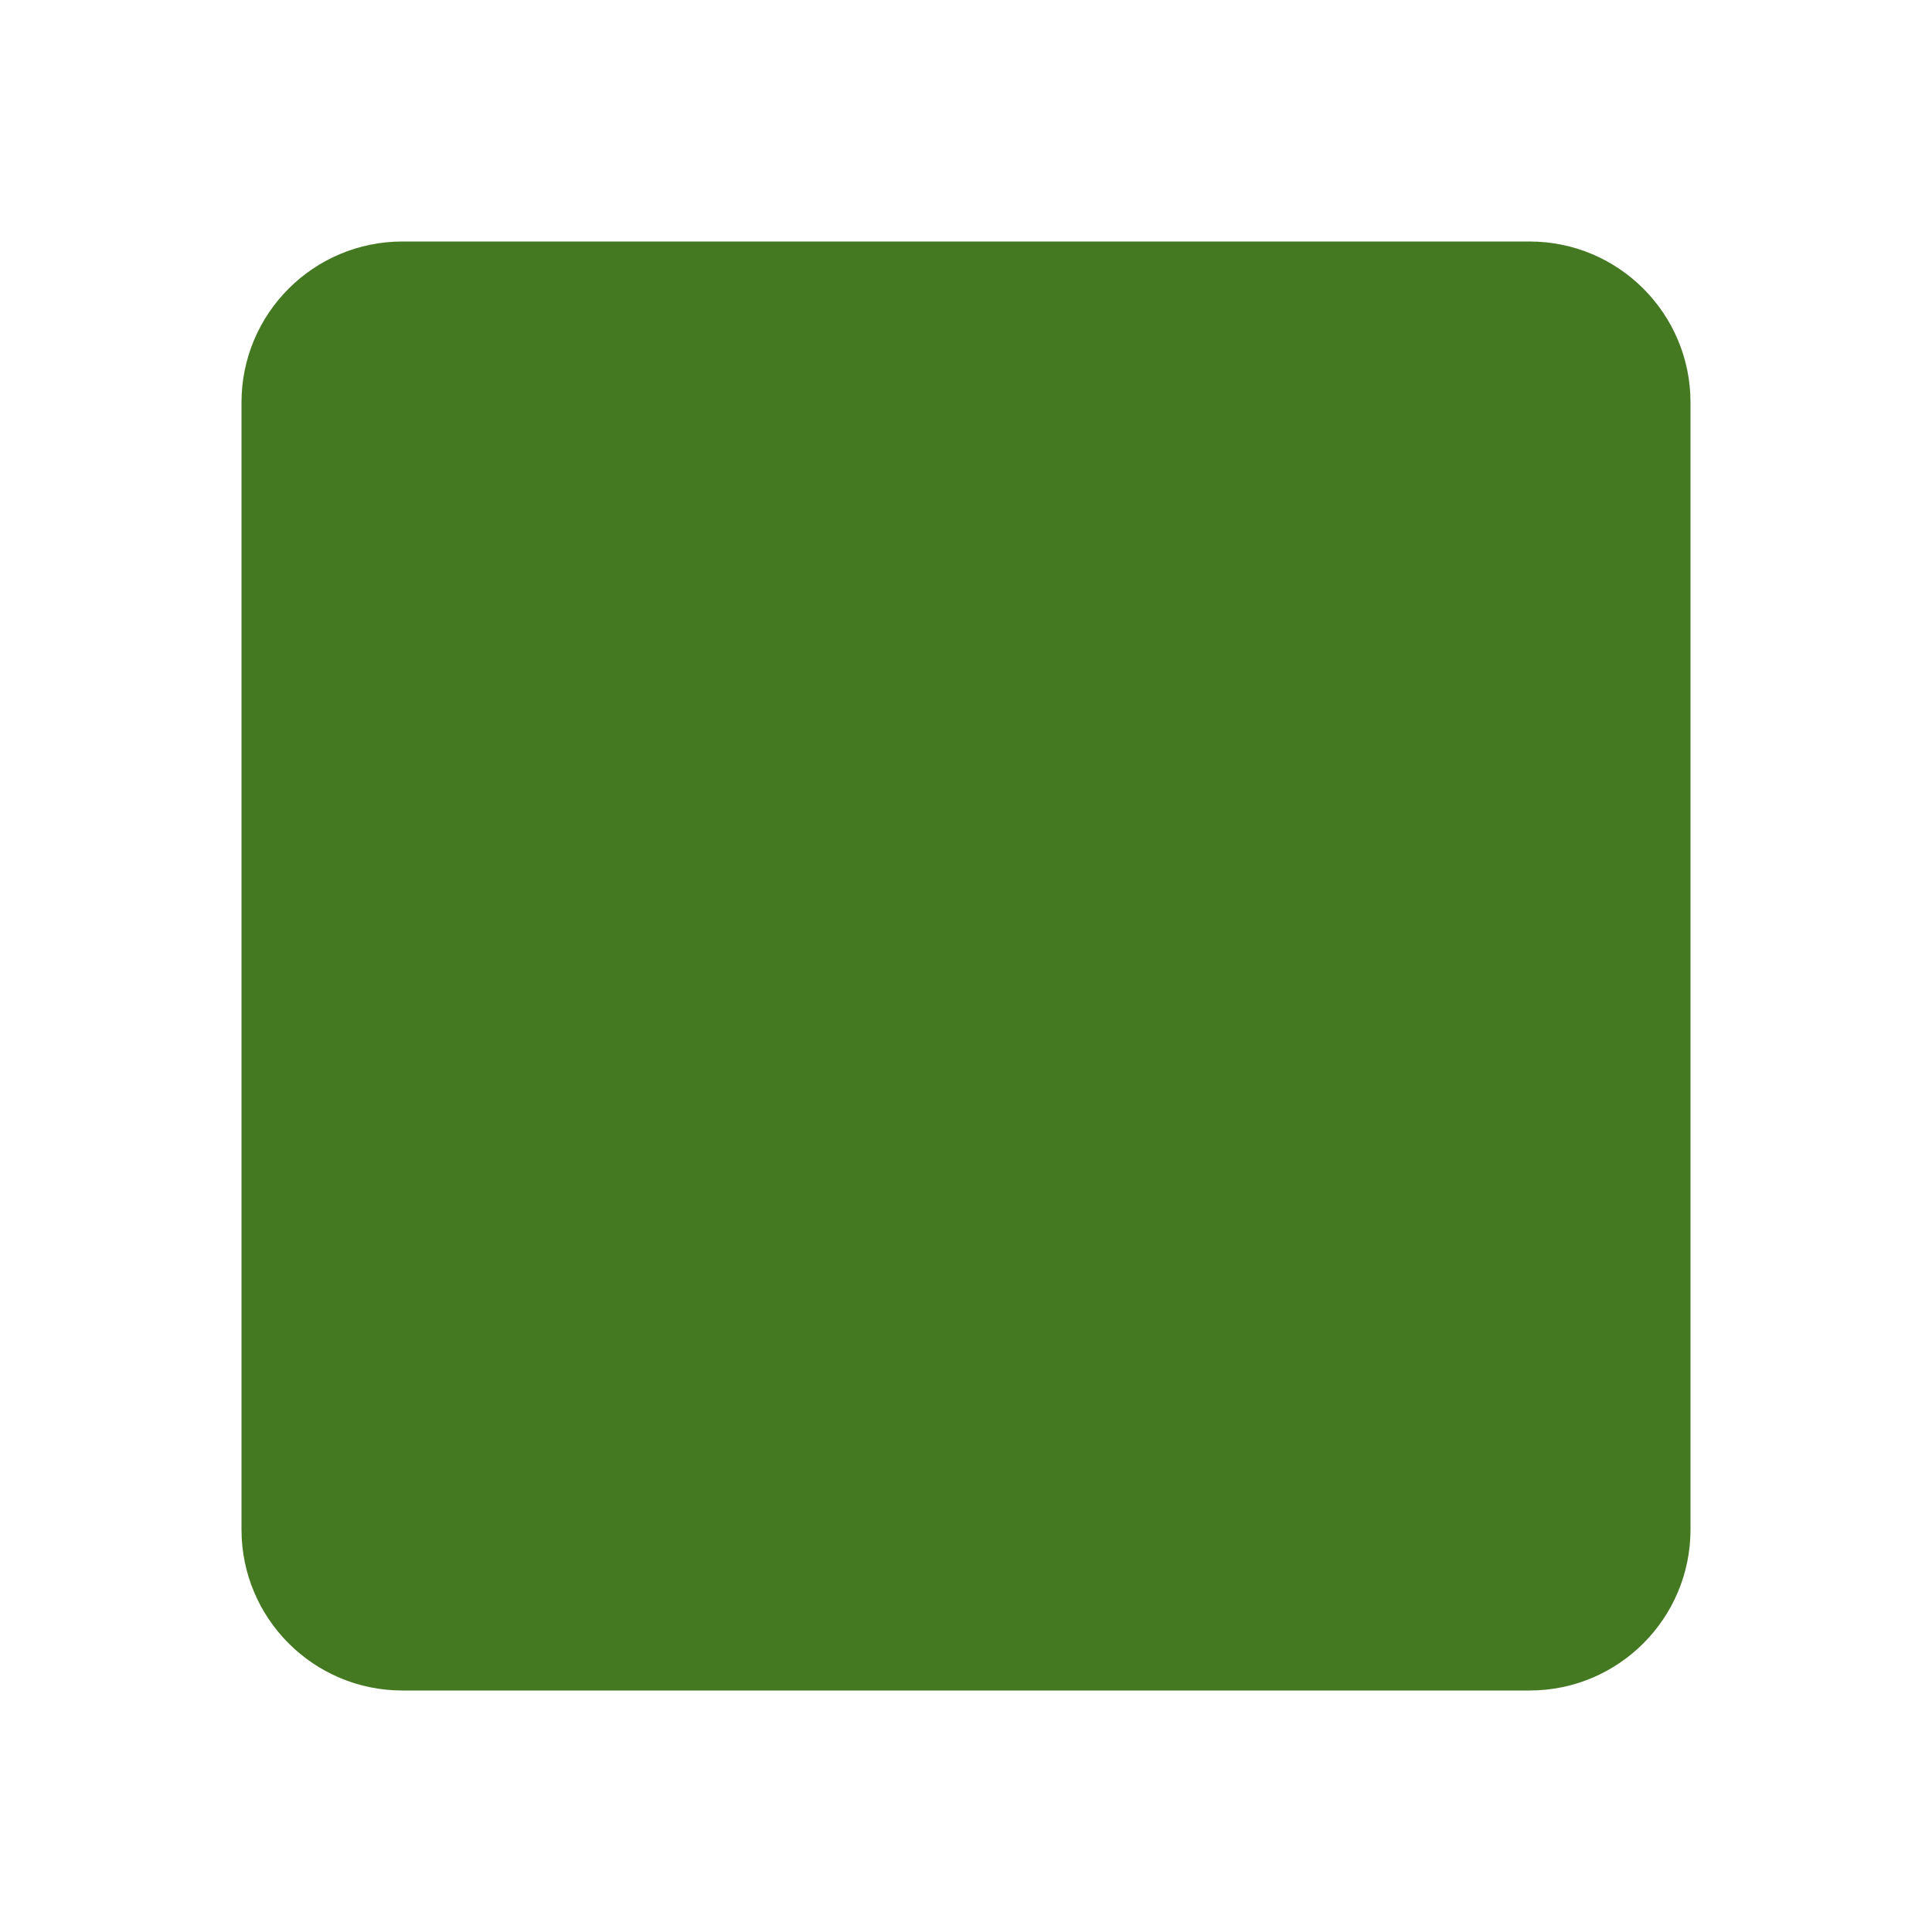
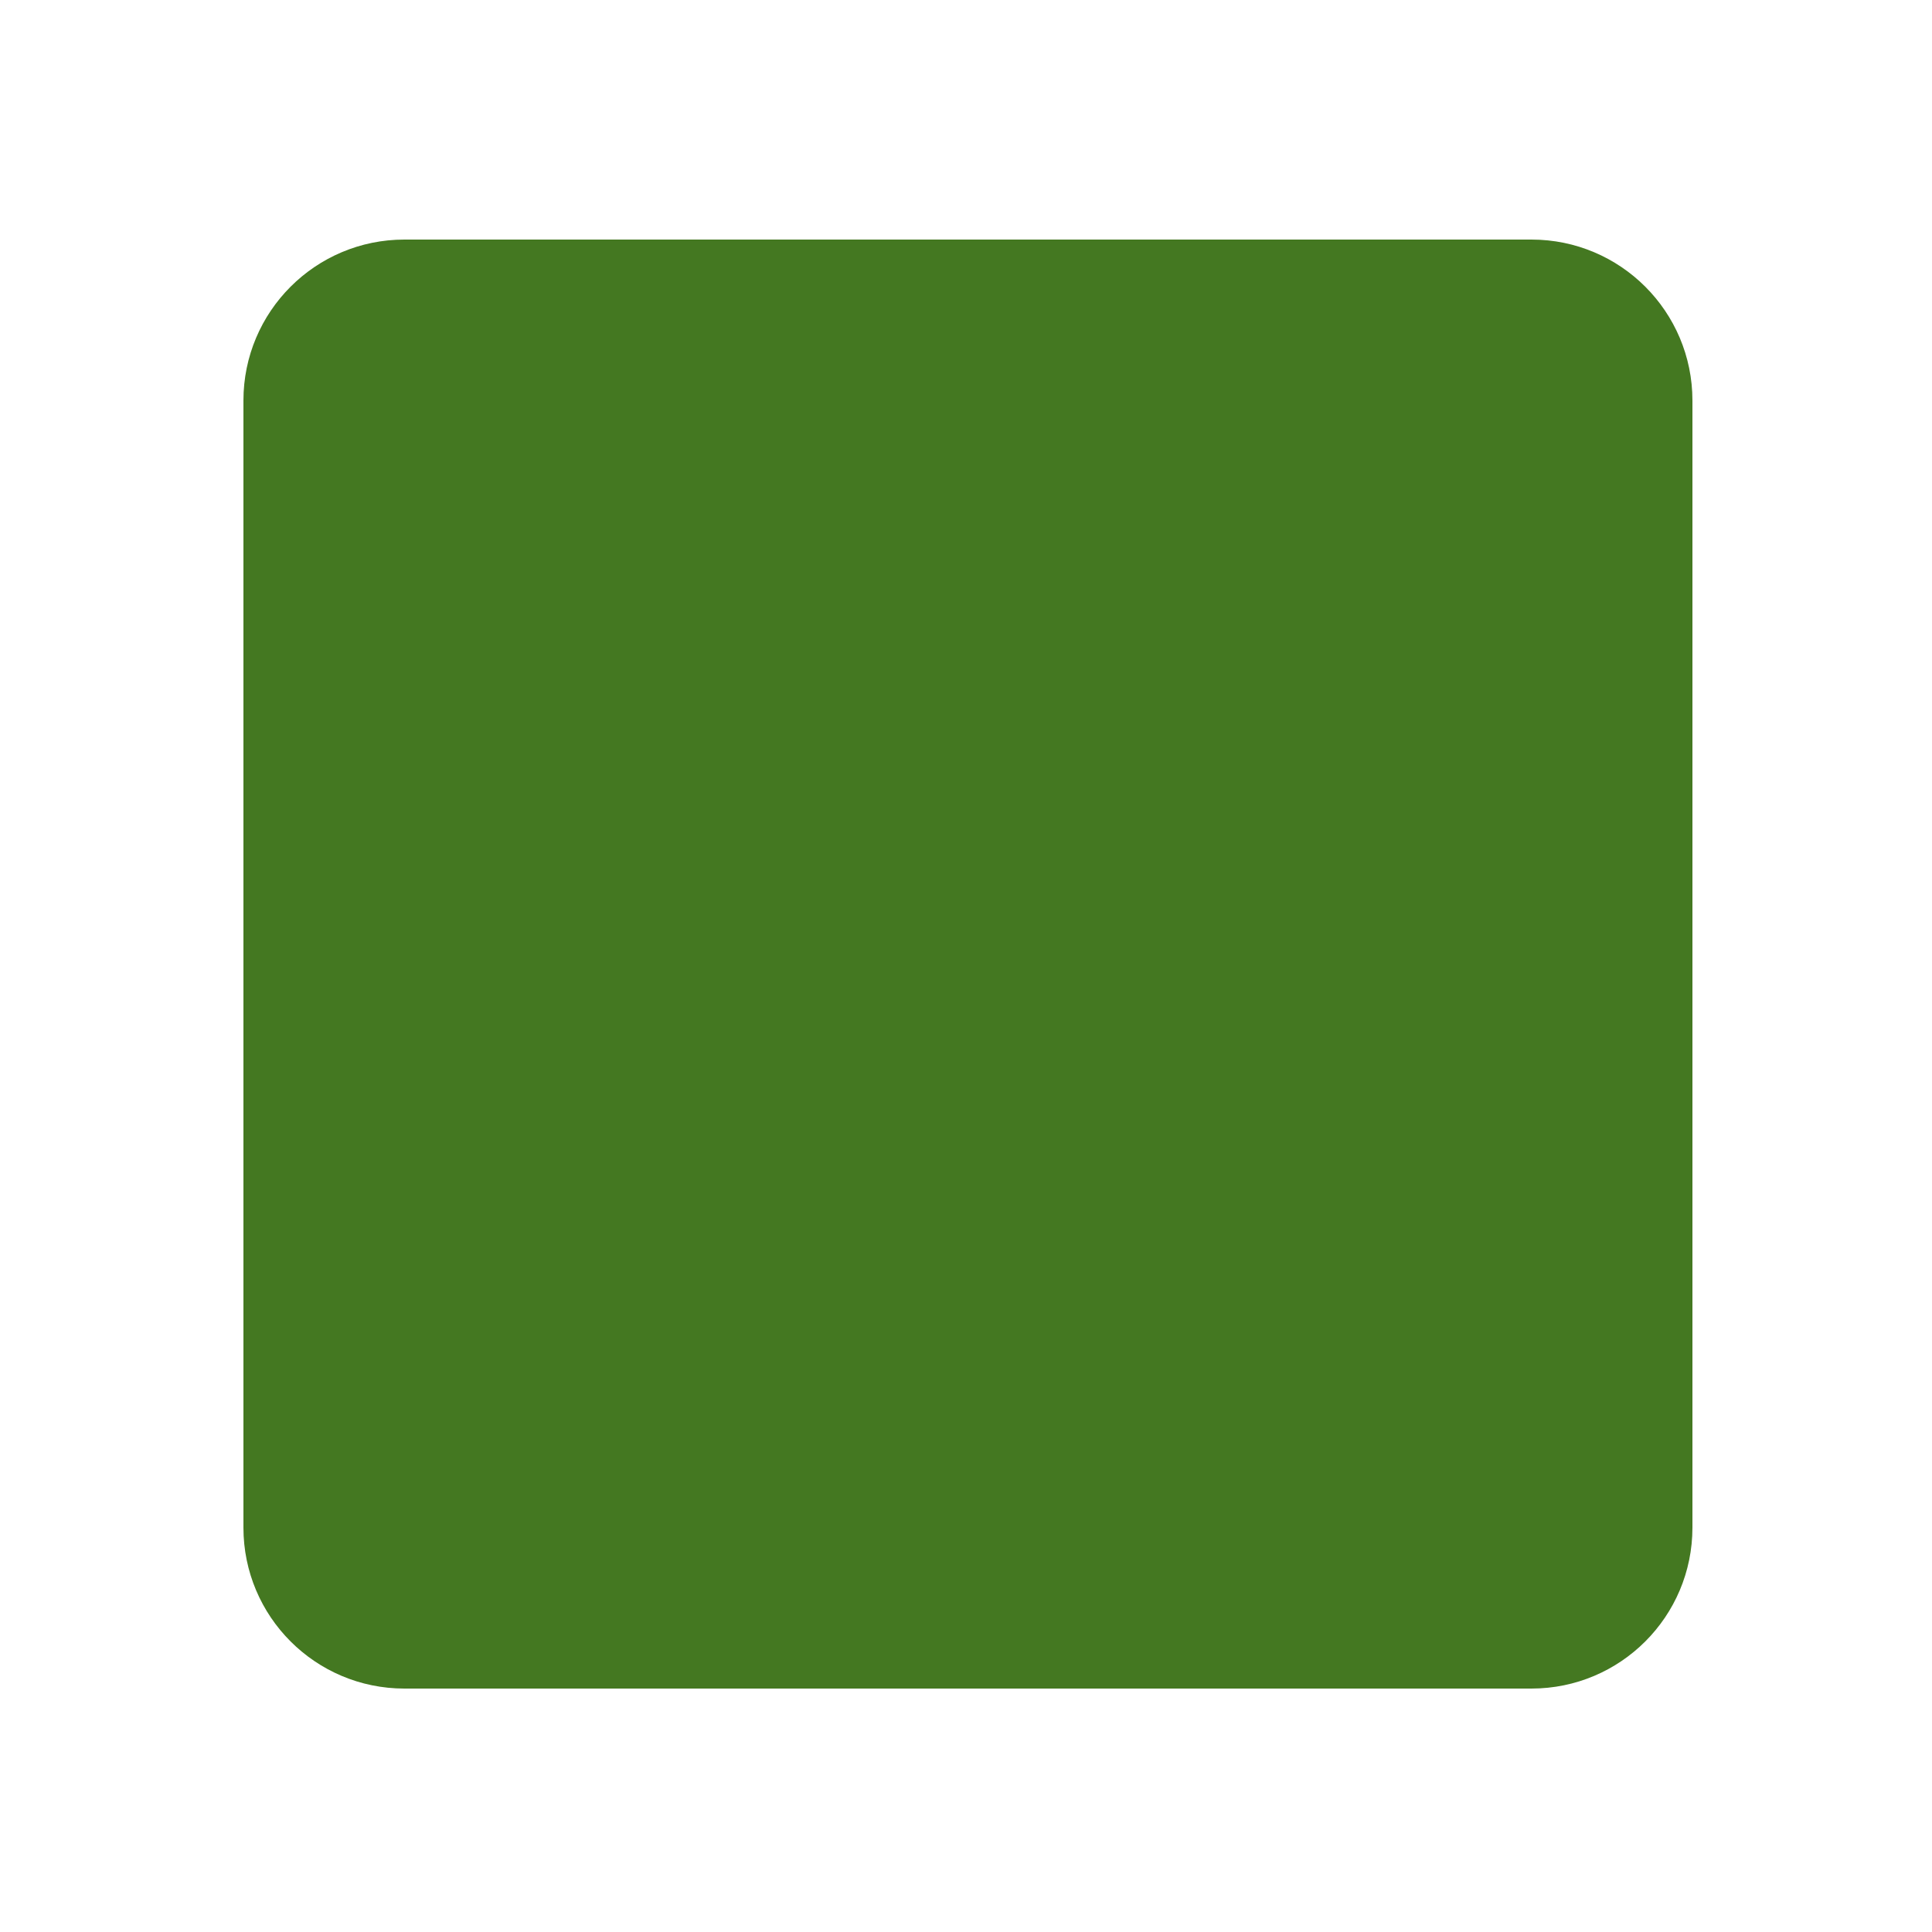
- <svg xmlns="http://www.w3.org/2000/svg" fill="#000000" viewBox="0 0 48 48" version="1.1" id="svg4">
+ <svg xmlns="http://www.w3.org/2000/svg" viewBox="0 0 24 24" version="1.1" id="svg4" width="24" height="24" style="fill:#000000">
  <defs id="defs8" />
-   <path d="m38 6h-28c-2.21 0-4 1.79-4 4v28c0 2.21 1.79 4 4 4h28c2.21 0 4-1.79 4-4v-28c0-2.21-1.79-4-4-4" id="path2" style="fill:#447821" />
+   <path d="M 19.024,2.976 H 5.024 c -1.105,0 -2,0.895 -2,2 V 18.976 c 0,1.105 0.895,2 2,2 H 19.024 c 1.105,0 2,-0.895 2,-2 V 4.976 c 0,-1.105 -0.895,-2 -2,-2" id="path2" style="fill:#447821;stroke-width:0.5" />
</svg>
